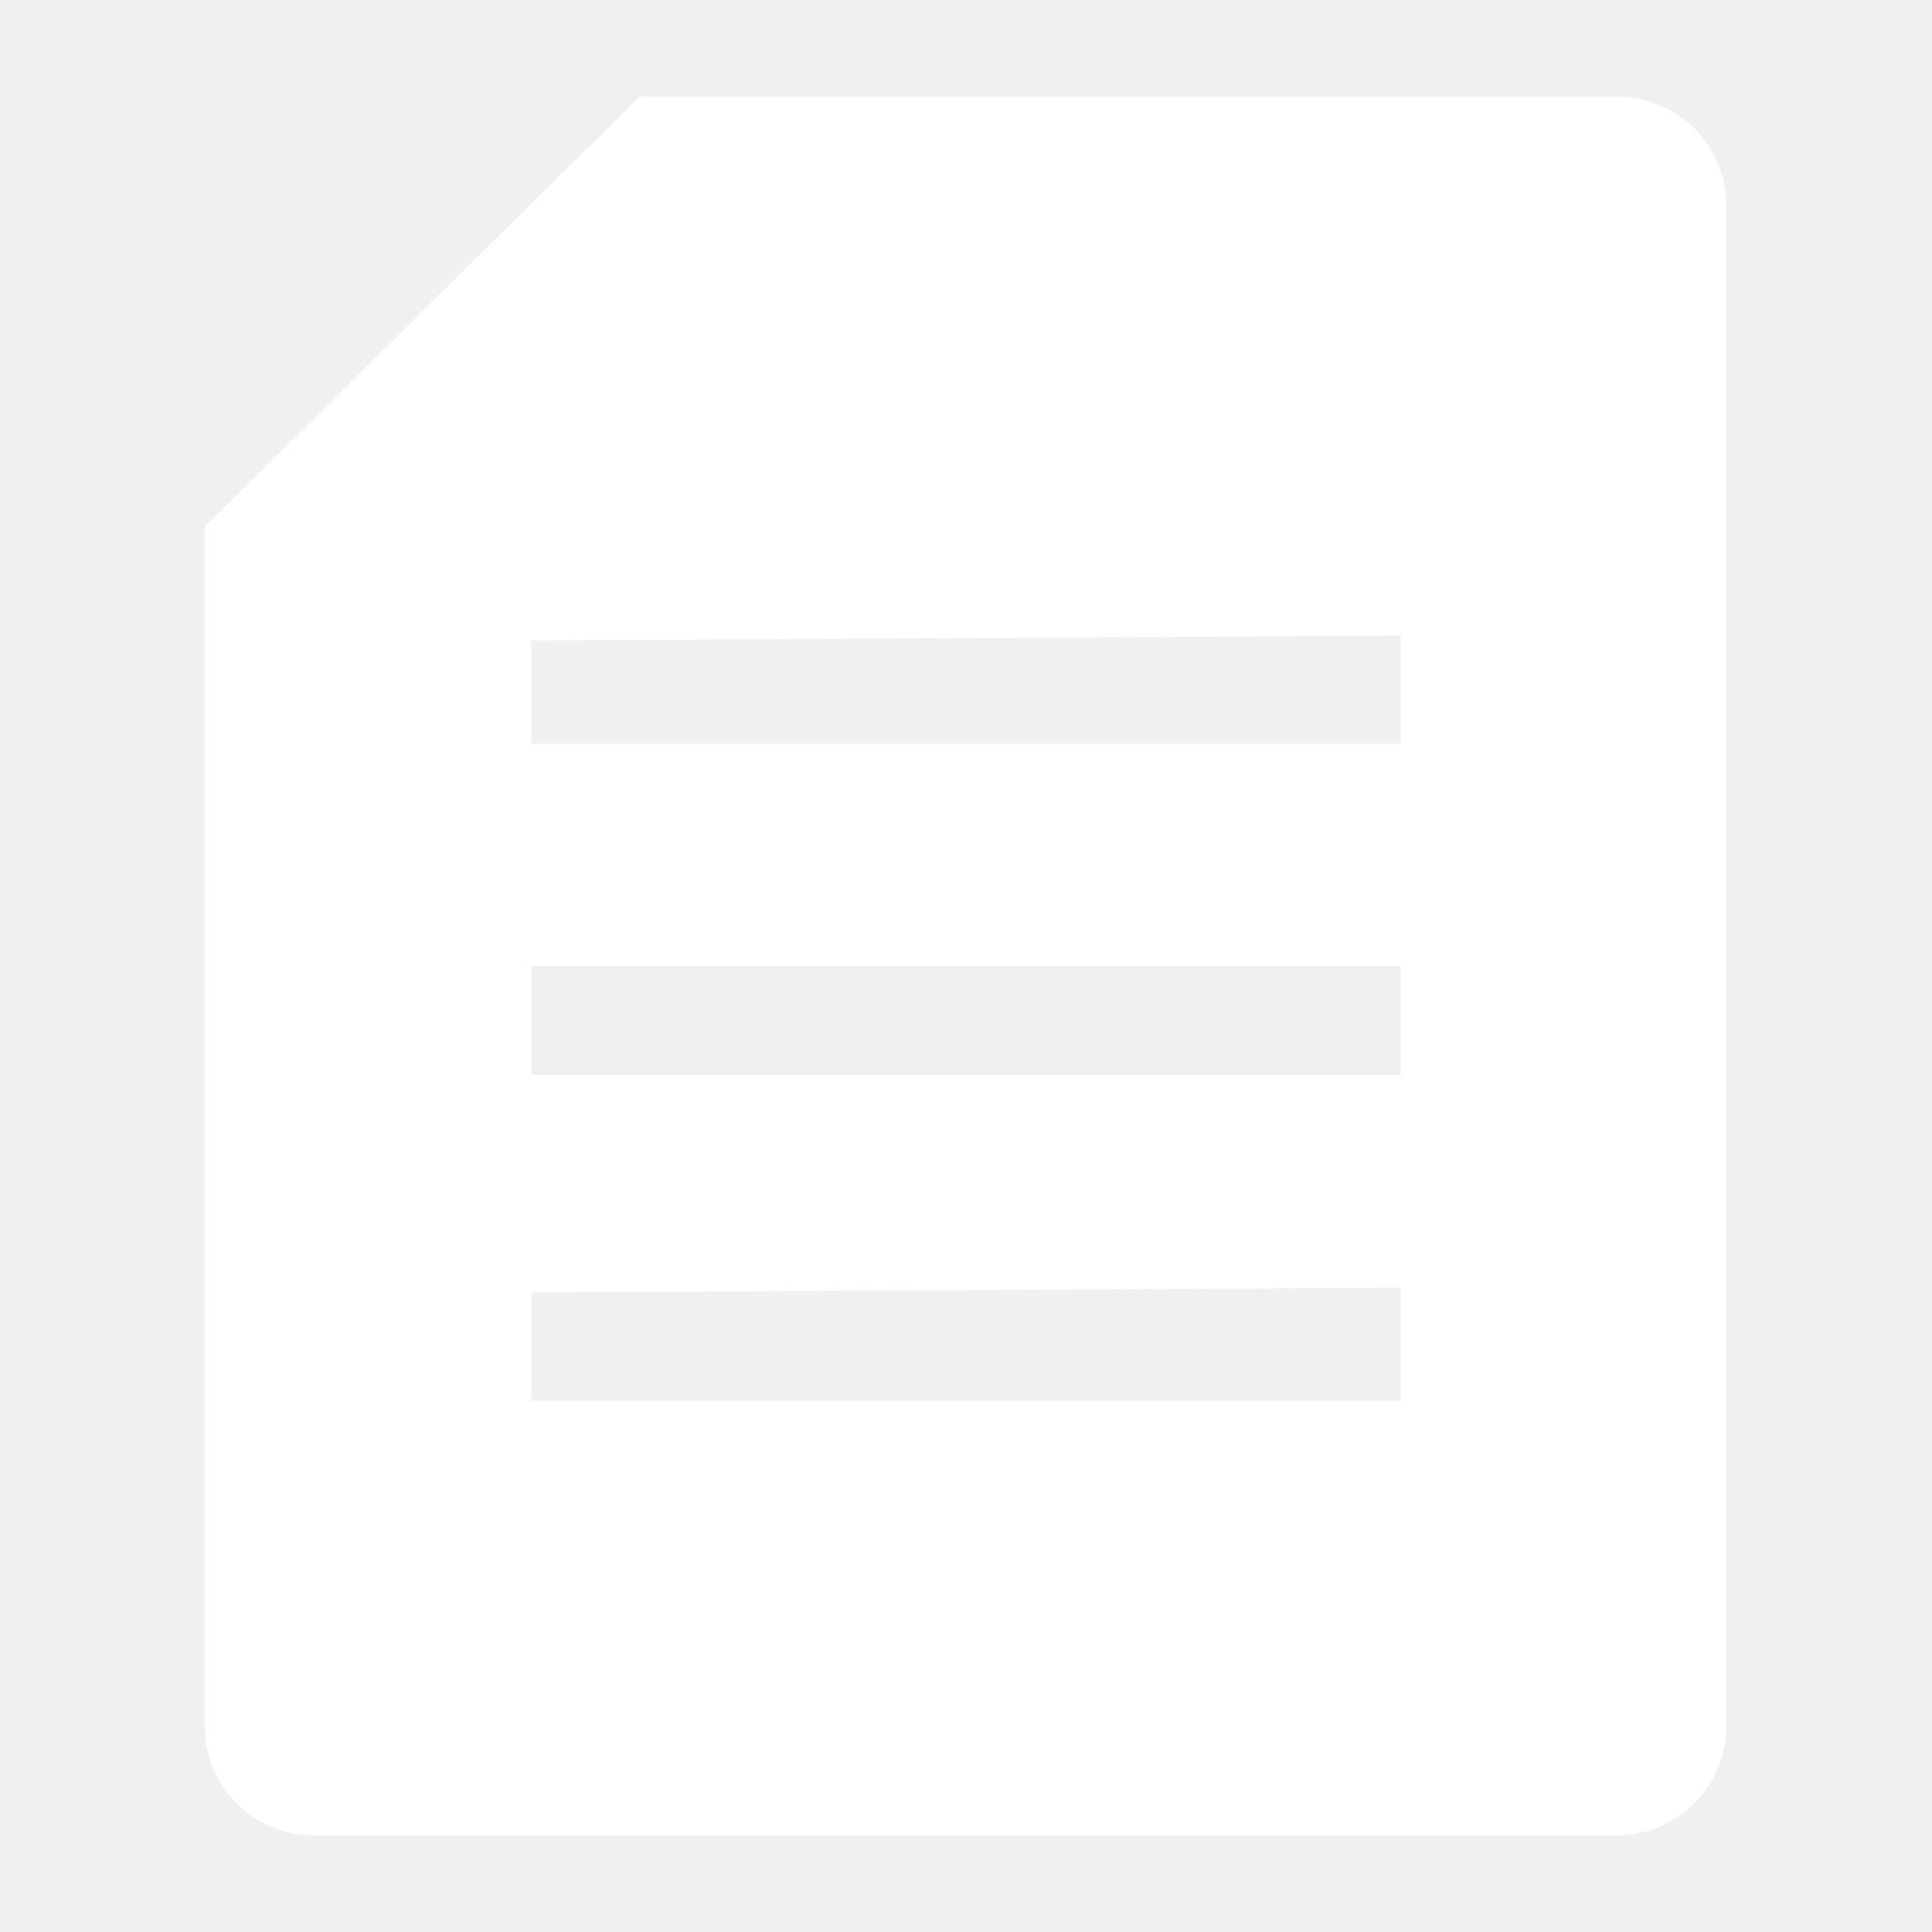
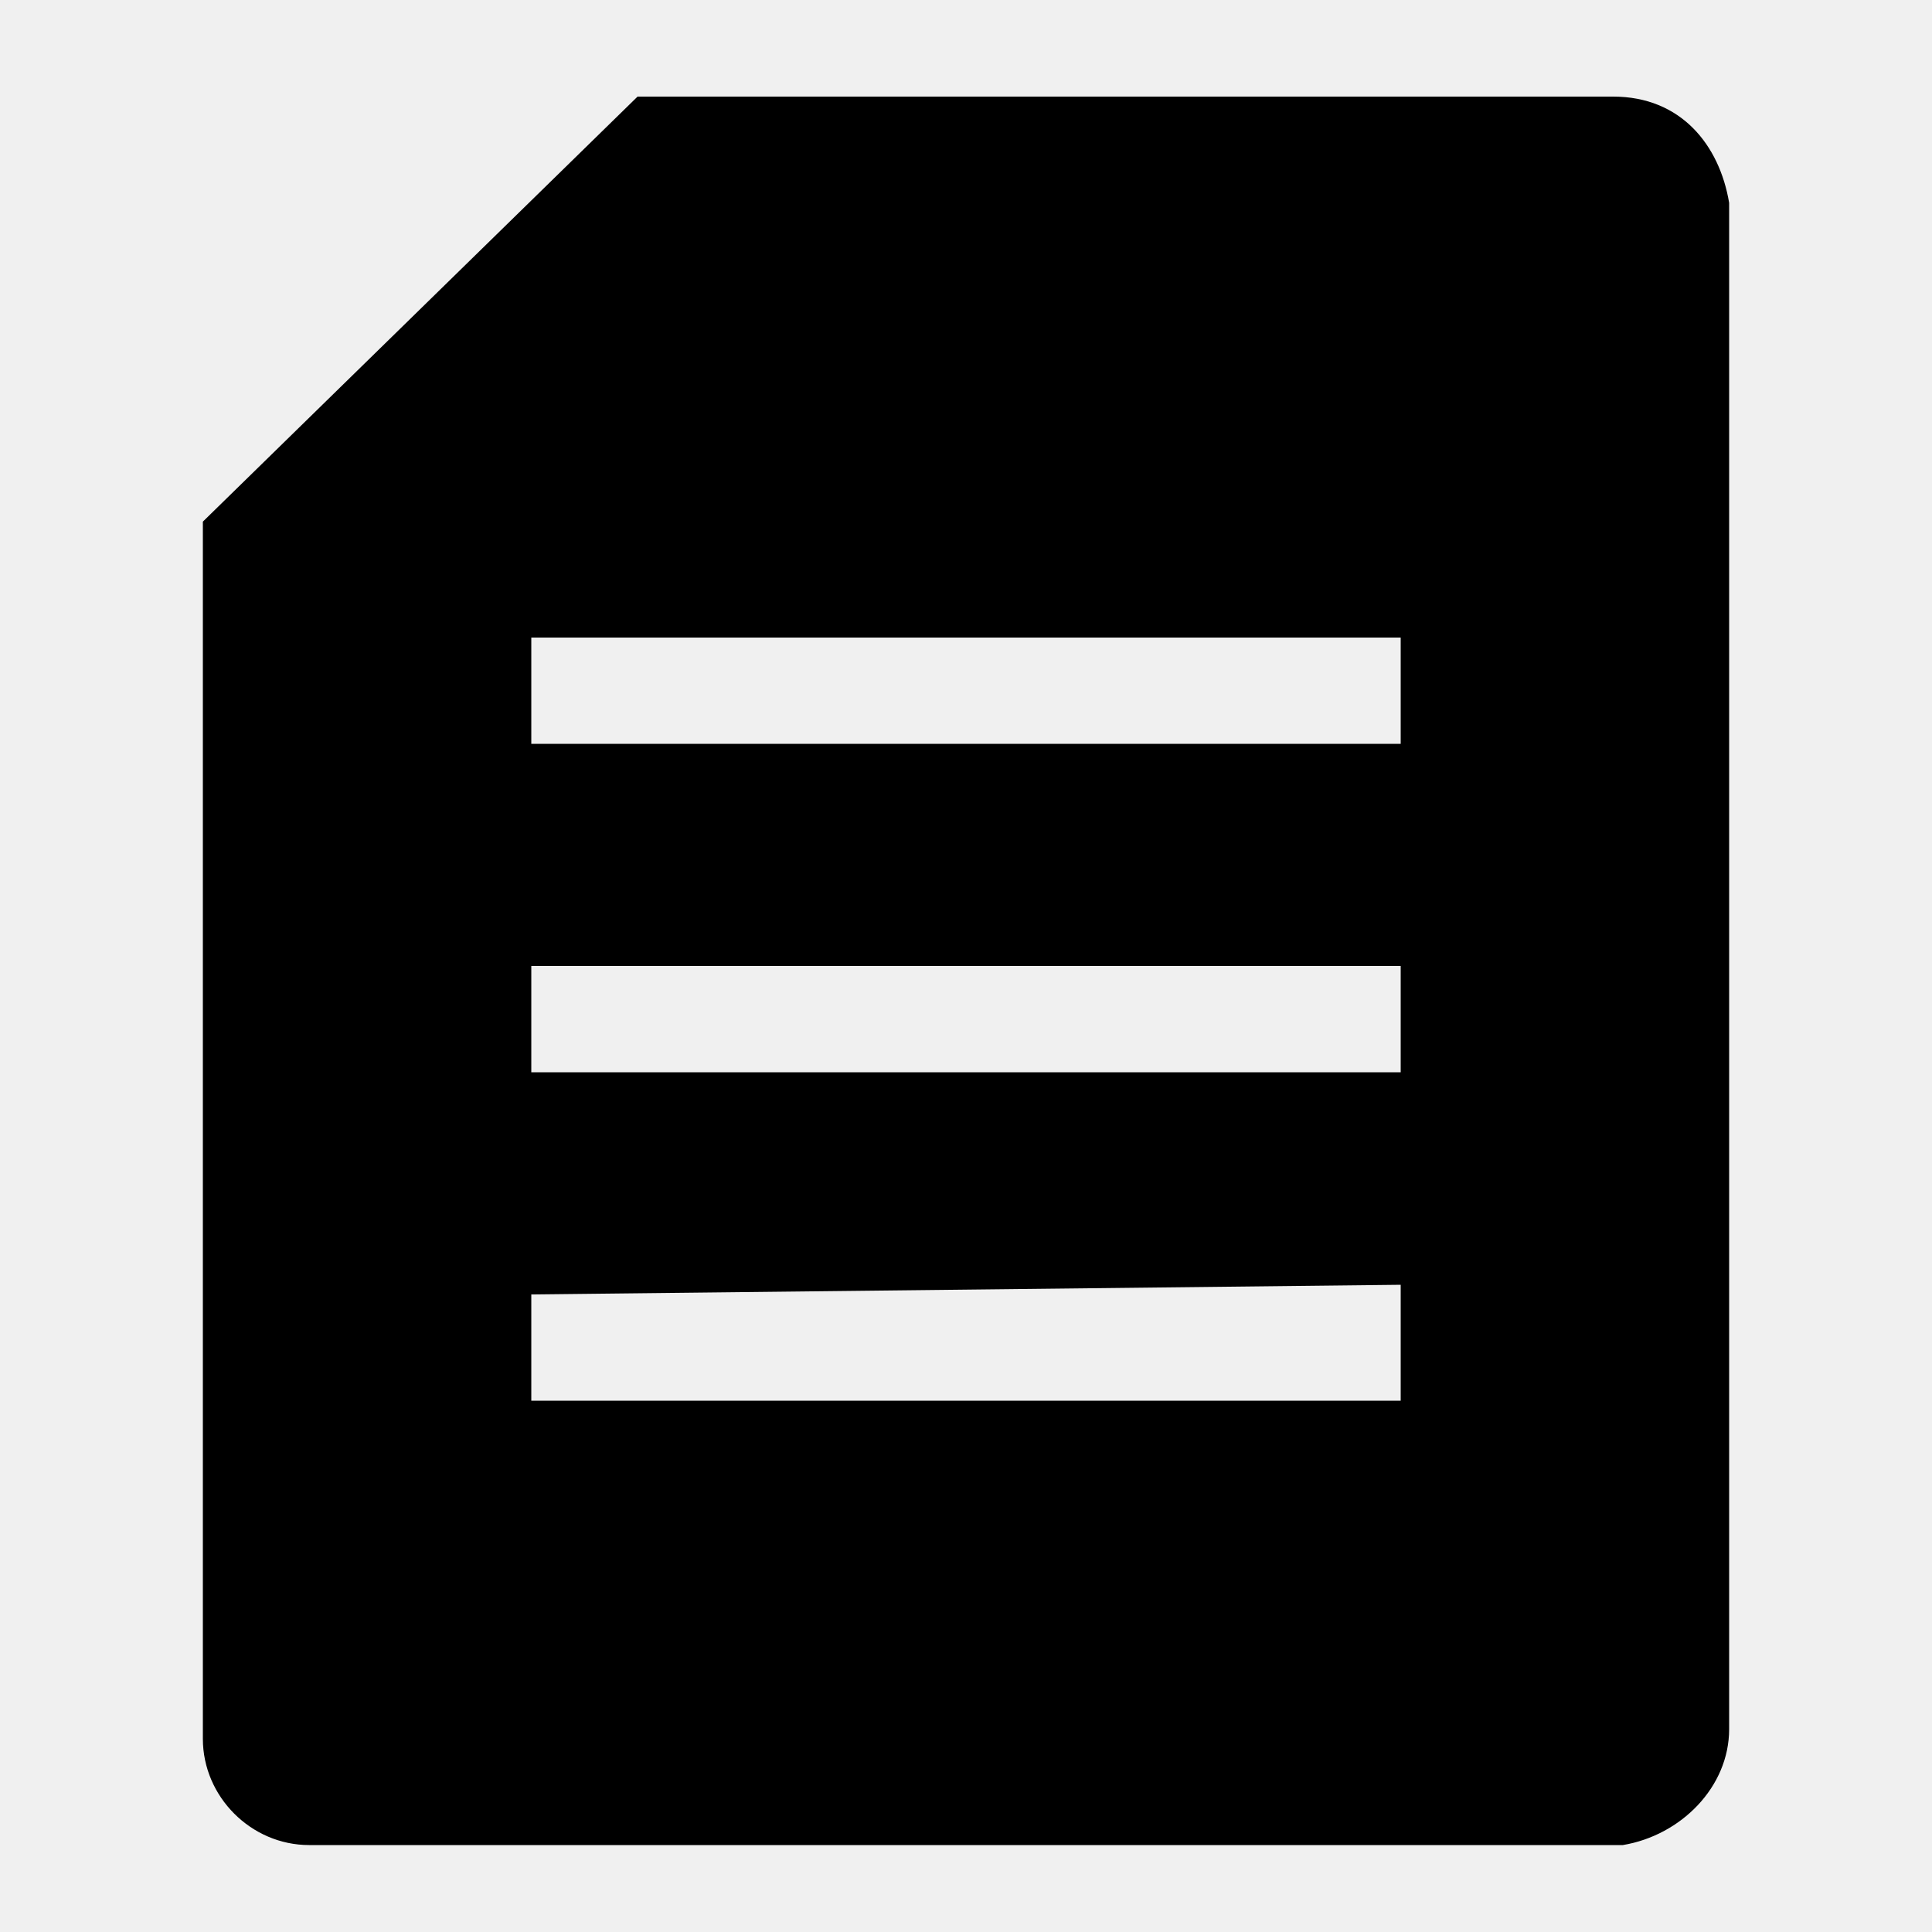
- <svg xmlns="http://www.w3.org/2000/svg" id="Layer_1" data-name="Layer 1" viewBox="0 0 20 20">
-   <defs>
-     <style>.cls-1{fill:#fff;fill-rule:evenodd;}</style>
-   </defs>
-   <path id="icon-document" class="cls-1" d="M17.87,2.08V17.83A1.13,1.13,0,0,1,16.74,19H3.25a1.13,1.13,0,0,1-1.13-1.13V5.45L6.62,1H16.75A1.13,1.13,0,0,1,17.87,2.08ZM5.5,10v1.13h9V10Zm0-3.37V7.7h9V6.58Zm0,6.75v1.12h9V13.33Z" />
+ <svg xmlns="http://www.w3.org/2000/svg" version="1.1" id="Layer_1" x="0px" y="0px" viewBox="0 0 20 20" style="enable-background:new 0 0 20 20;" xml:space="preserve">
+   <style type="text/css">
+ 	.st0{fill-rule:evenodd;clip-rule:evenodd;}
+ </style>
+   <path id="icon-document" class="st0" d="M17.9,2.1v15.8c0,0.6-0.5,1.1-1.1,1.2c0,0,0,0,0,0H3.2c-0.6,0-1.1-0.5-1.1-1.1V5.4L6.6,1  h10.1C17.4,1,17.8,1.5,17.9,2.1z M5.5,10v1.1h9V10H5.5z M5.5,6.6v1.1h9V6.6L5.5,6.6z M5.5,13.4v1.1h9v-1.2L5.5,13.4z" />
</svg>
